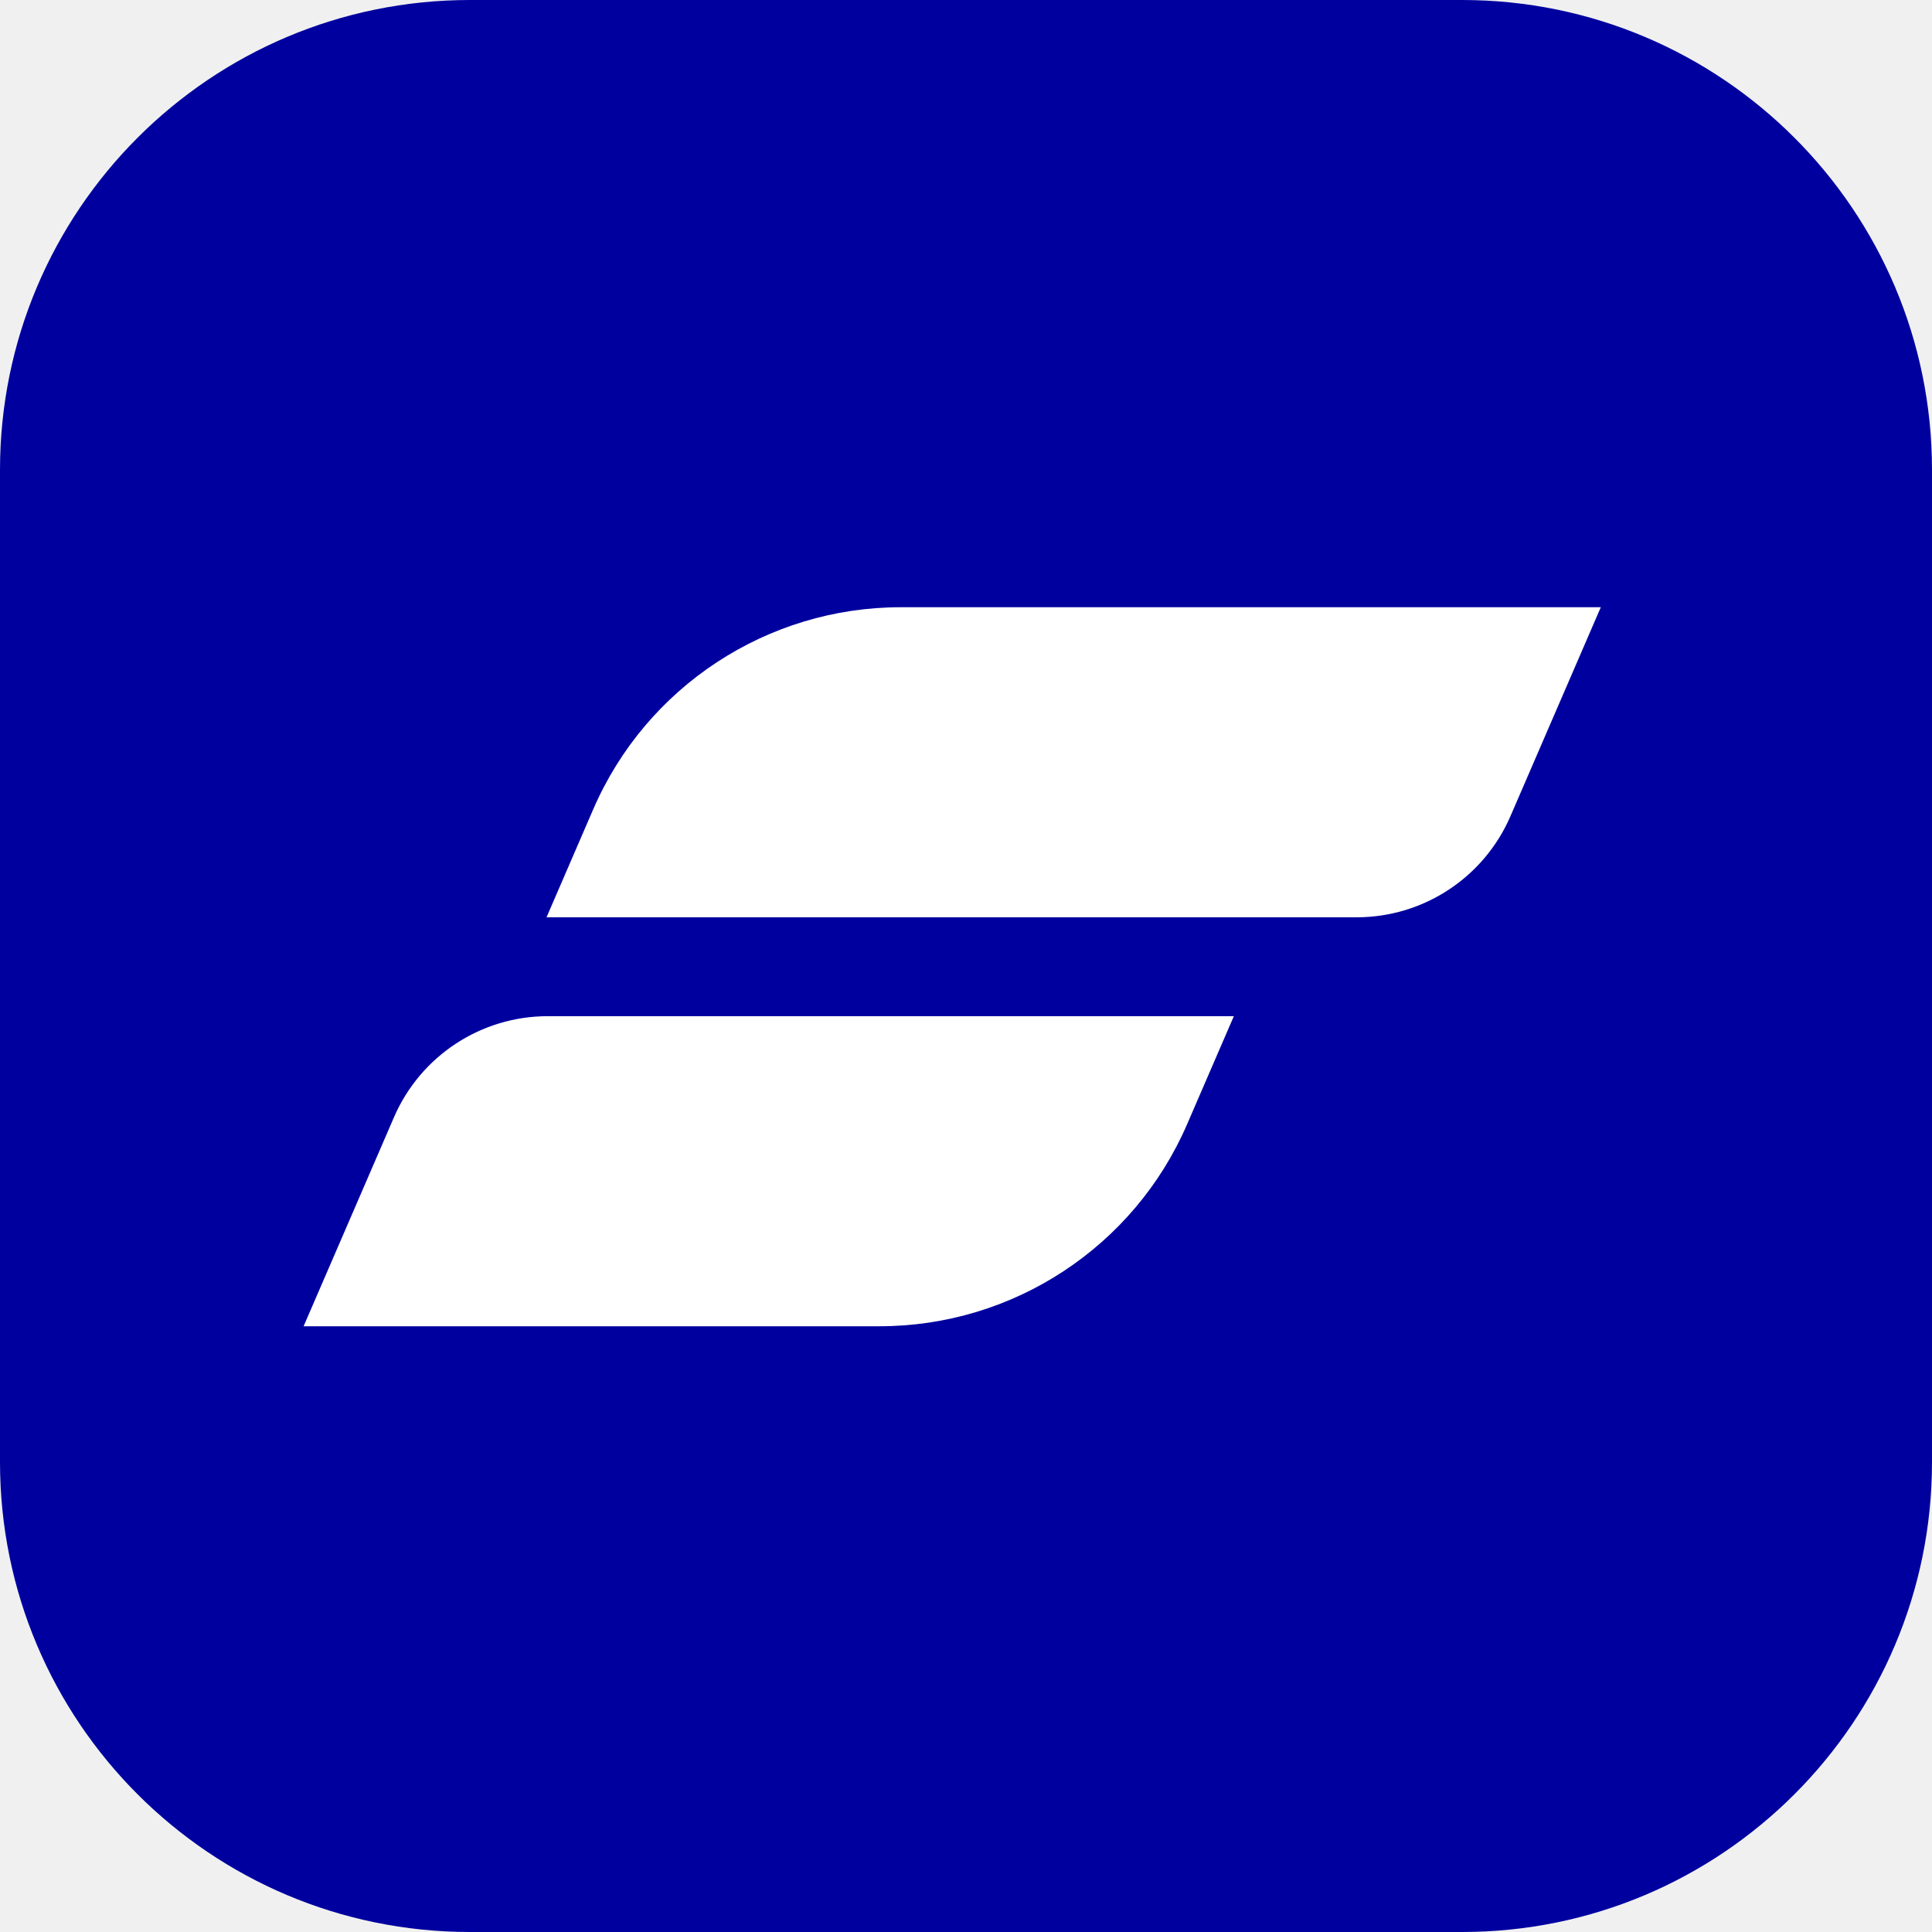
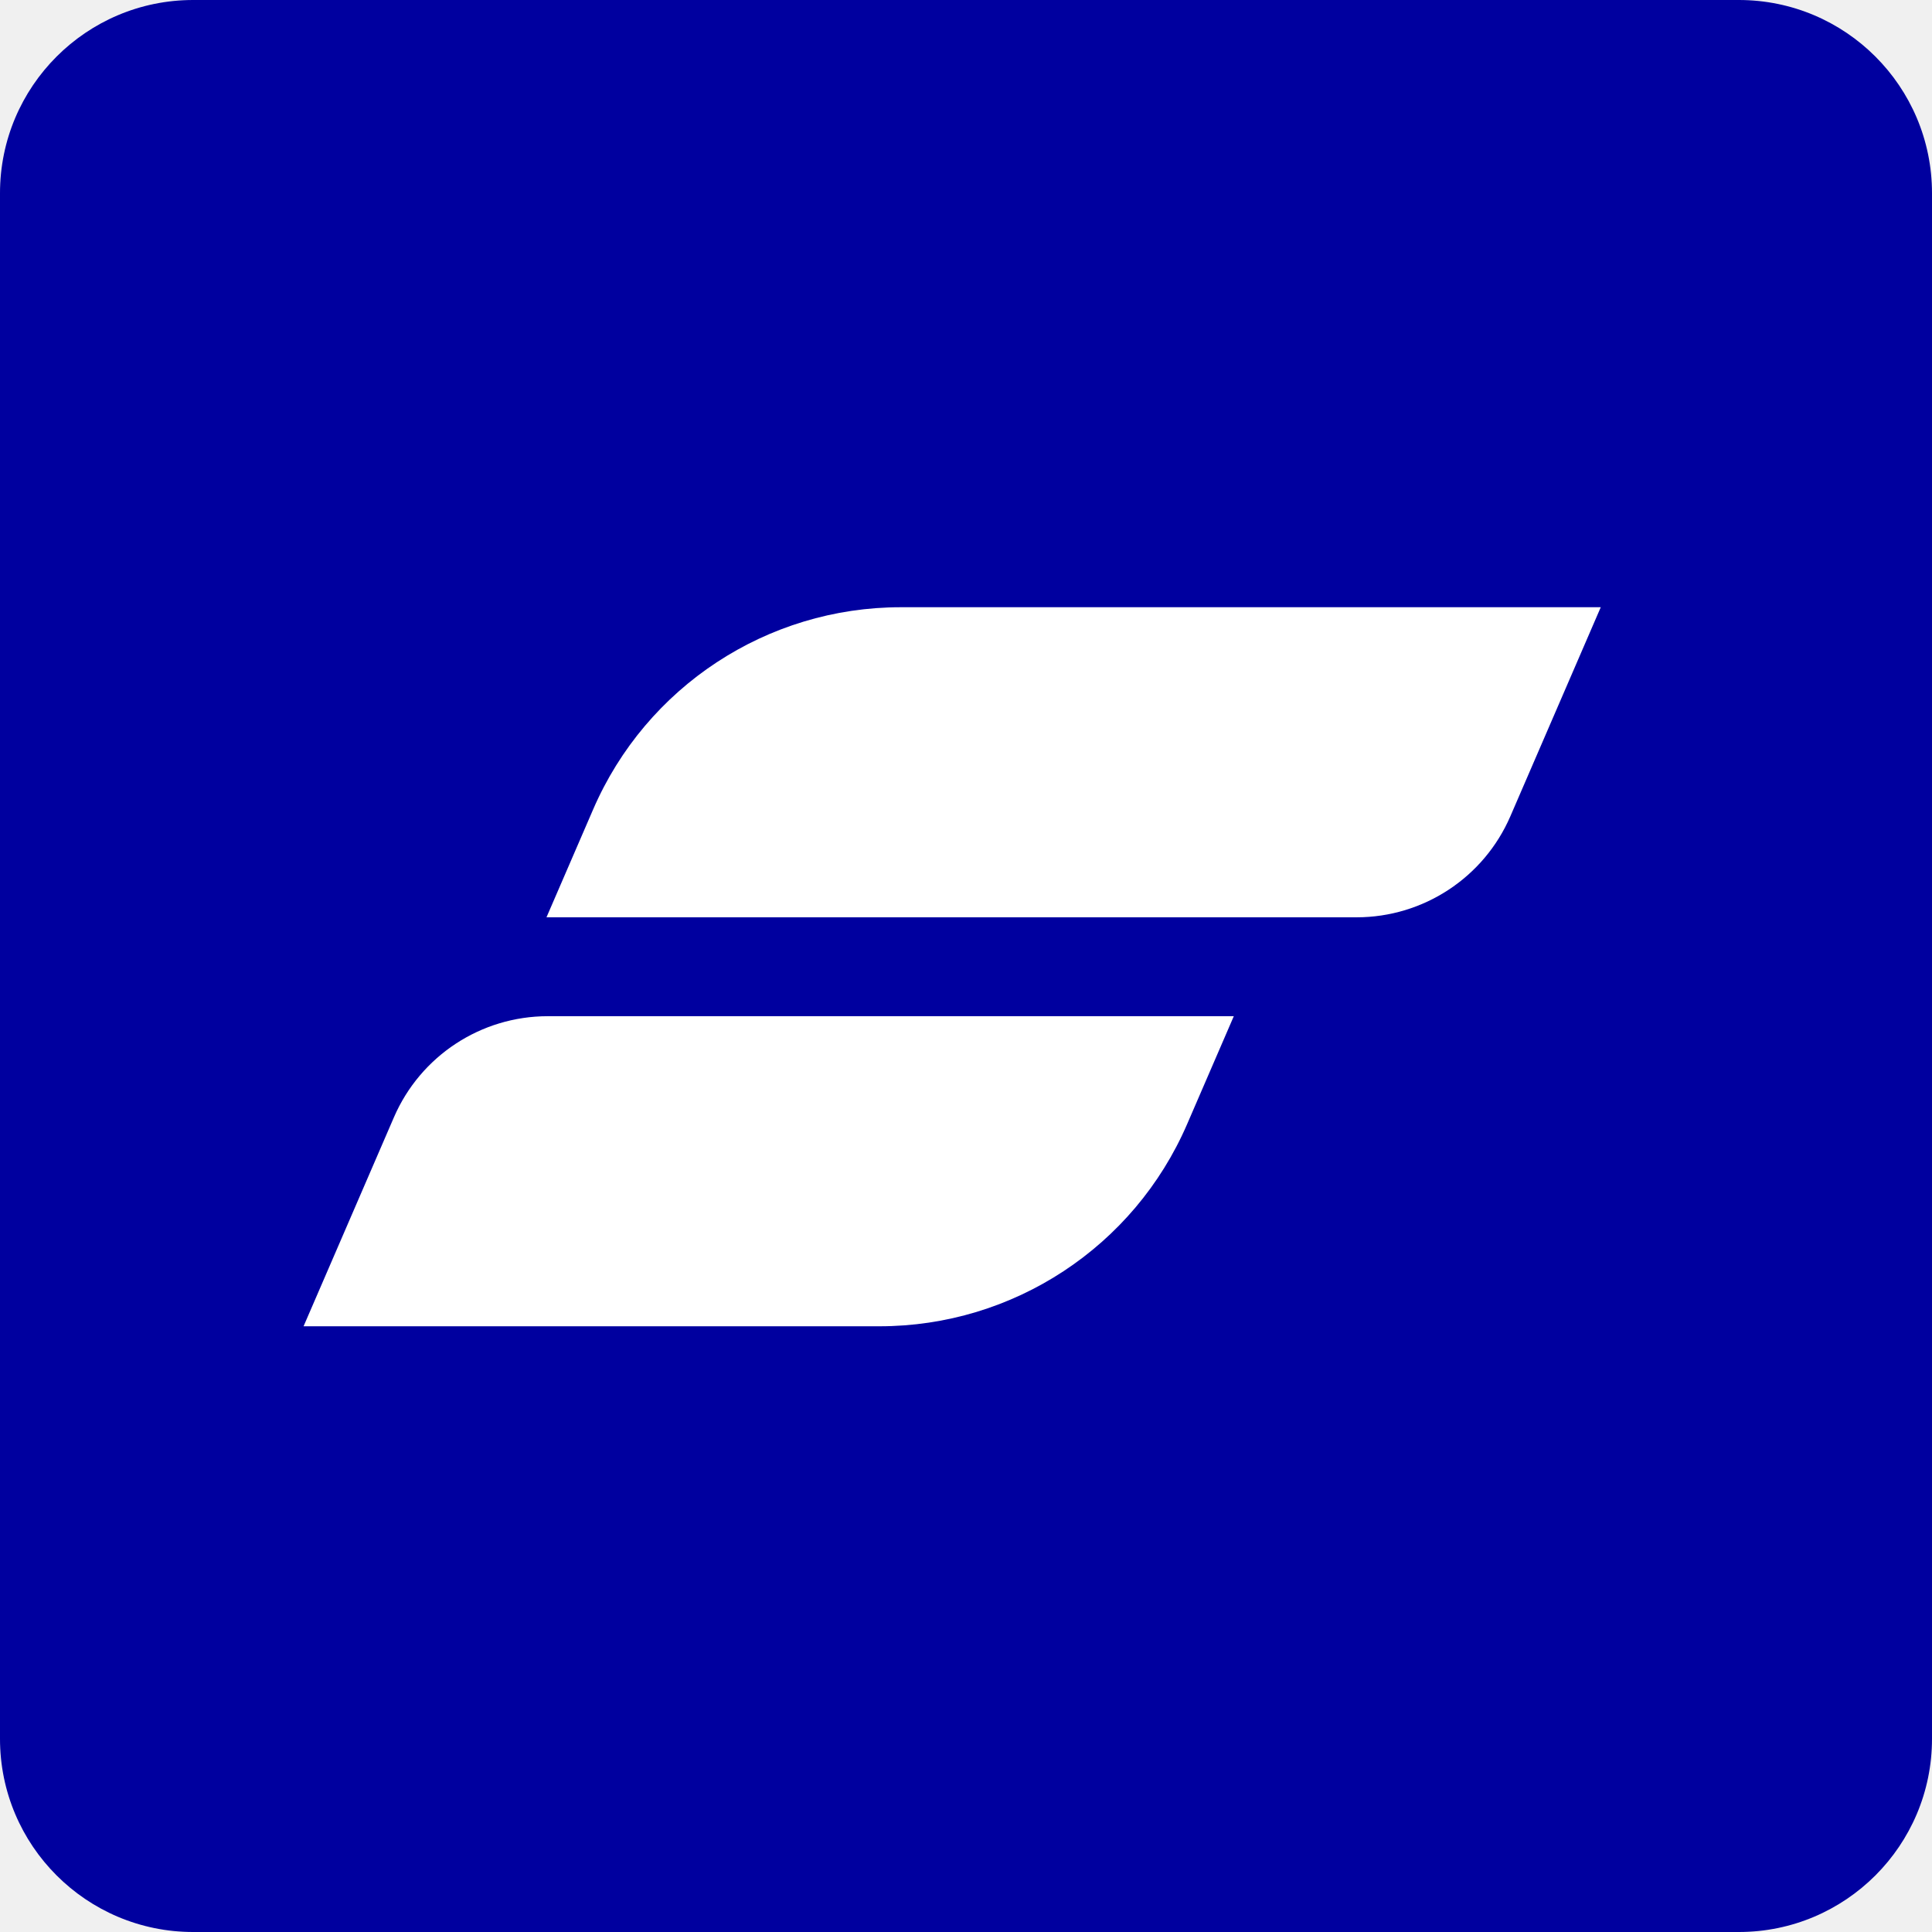
- <svg xmlns="http://www.w3.org/2000/svg" width="180" height="180" viewBox="0 0 180 180" fill="none">
-   <g clip-path="url(#clip0_4068_72286)">
-     <path d="M136.216 0H43.784C19.603 0 0 19.603 0 43.784V136.216C0 160.397 19.603 180 43.784 180H136.216C160.397 180 180 160.397 180 136.216V43.784C180 19.603 160.397 0 136.216 0Z" fill="#00009F" />
-     <path d="M81.94 123.564H28.286L36.706 104.093C39.178 98.376 44.811 94.675 51.039 94.675H114.954L110.607 104.729C105.662 116.162 94.397 123.564 81.94 123.564Z" fill="white" />
-     <path d="M126.389 85.463H50.918L55.266 75.41C60.21 63.976 71.476 56.574 83.932 56.574H149.143L140.723 76.046C138.25 81.762 132.618 85.463 126.389 85.463Z" fill="white" />
-   </g>
-   <defs>
-     <clipPath id="clip0_4068_72286">
-       <rect width="180" height="180" fill="white" />
-     </clipPath>
-   </defs>
+ <svg xmlns="http://www.w3.org/2000/svg" width="300" height="300" viewBox="0 0 300 300" fill="none">
+   <rect width="300" height="300" rx="30" fill="#00009F" />
+   <path d="M136.561 205.944H47.137L61.17 173.491C65.291 163.963 74.678 157.795 85.059 157.795H191.584L184.338 174.551C176.098 193.607 157.322 205.944 136.561 205.944Z" fill="white" />
+   <path d="M210.643 142.439H84.858L92.104 125.683C100.344 106.627 119.12 94.29 139.881 94.29H248.565L234.531 126.743C230.411 136.271 221.023 142.439 210.643 142.439Z" fill="white" />
</svg>
